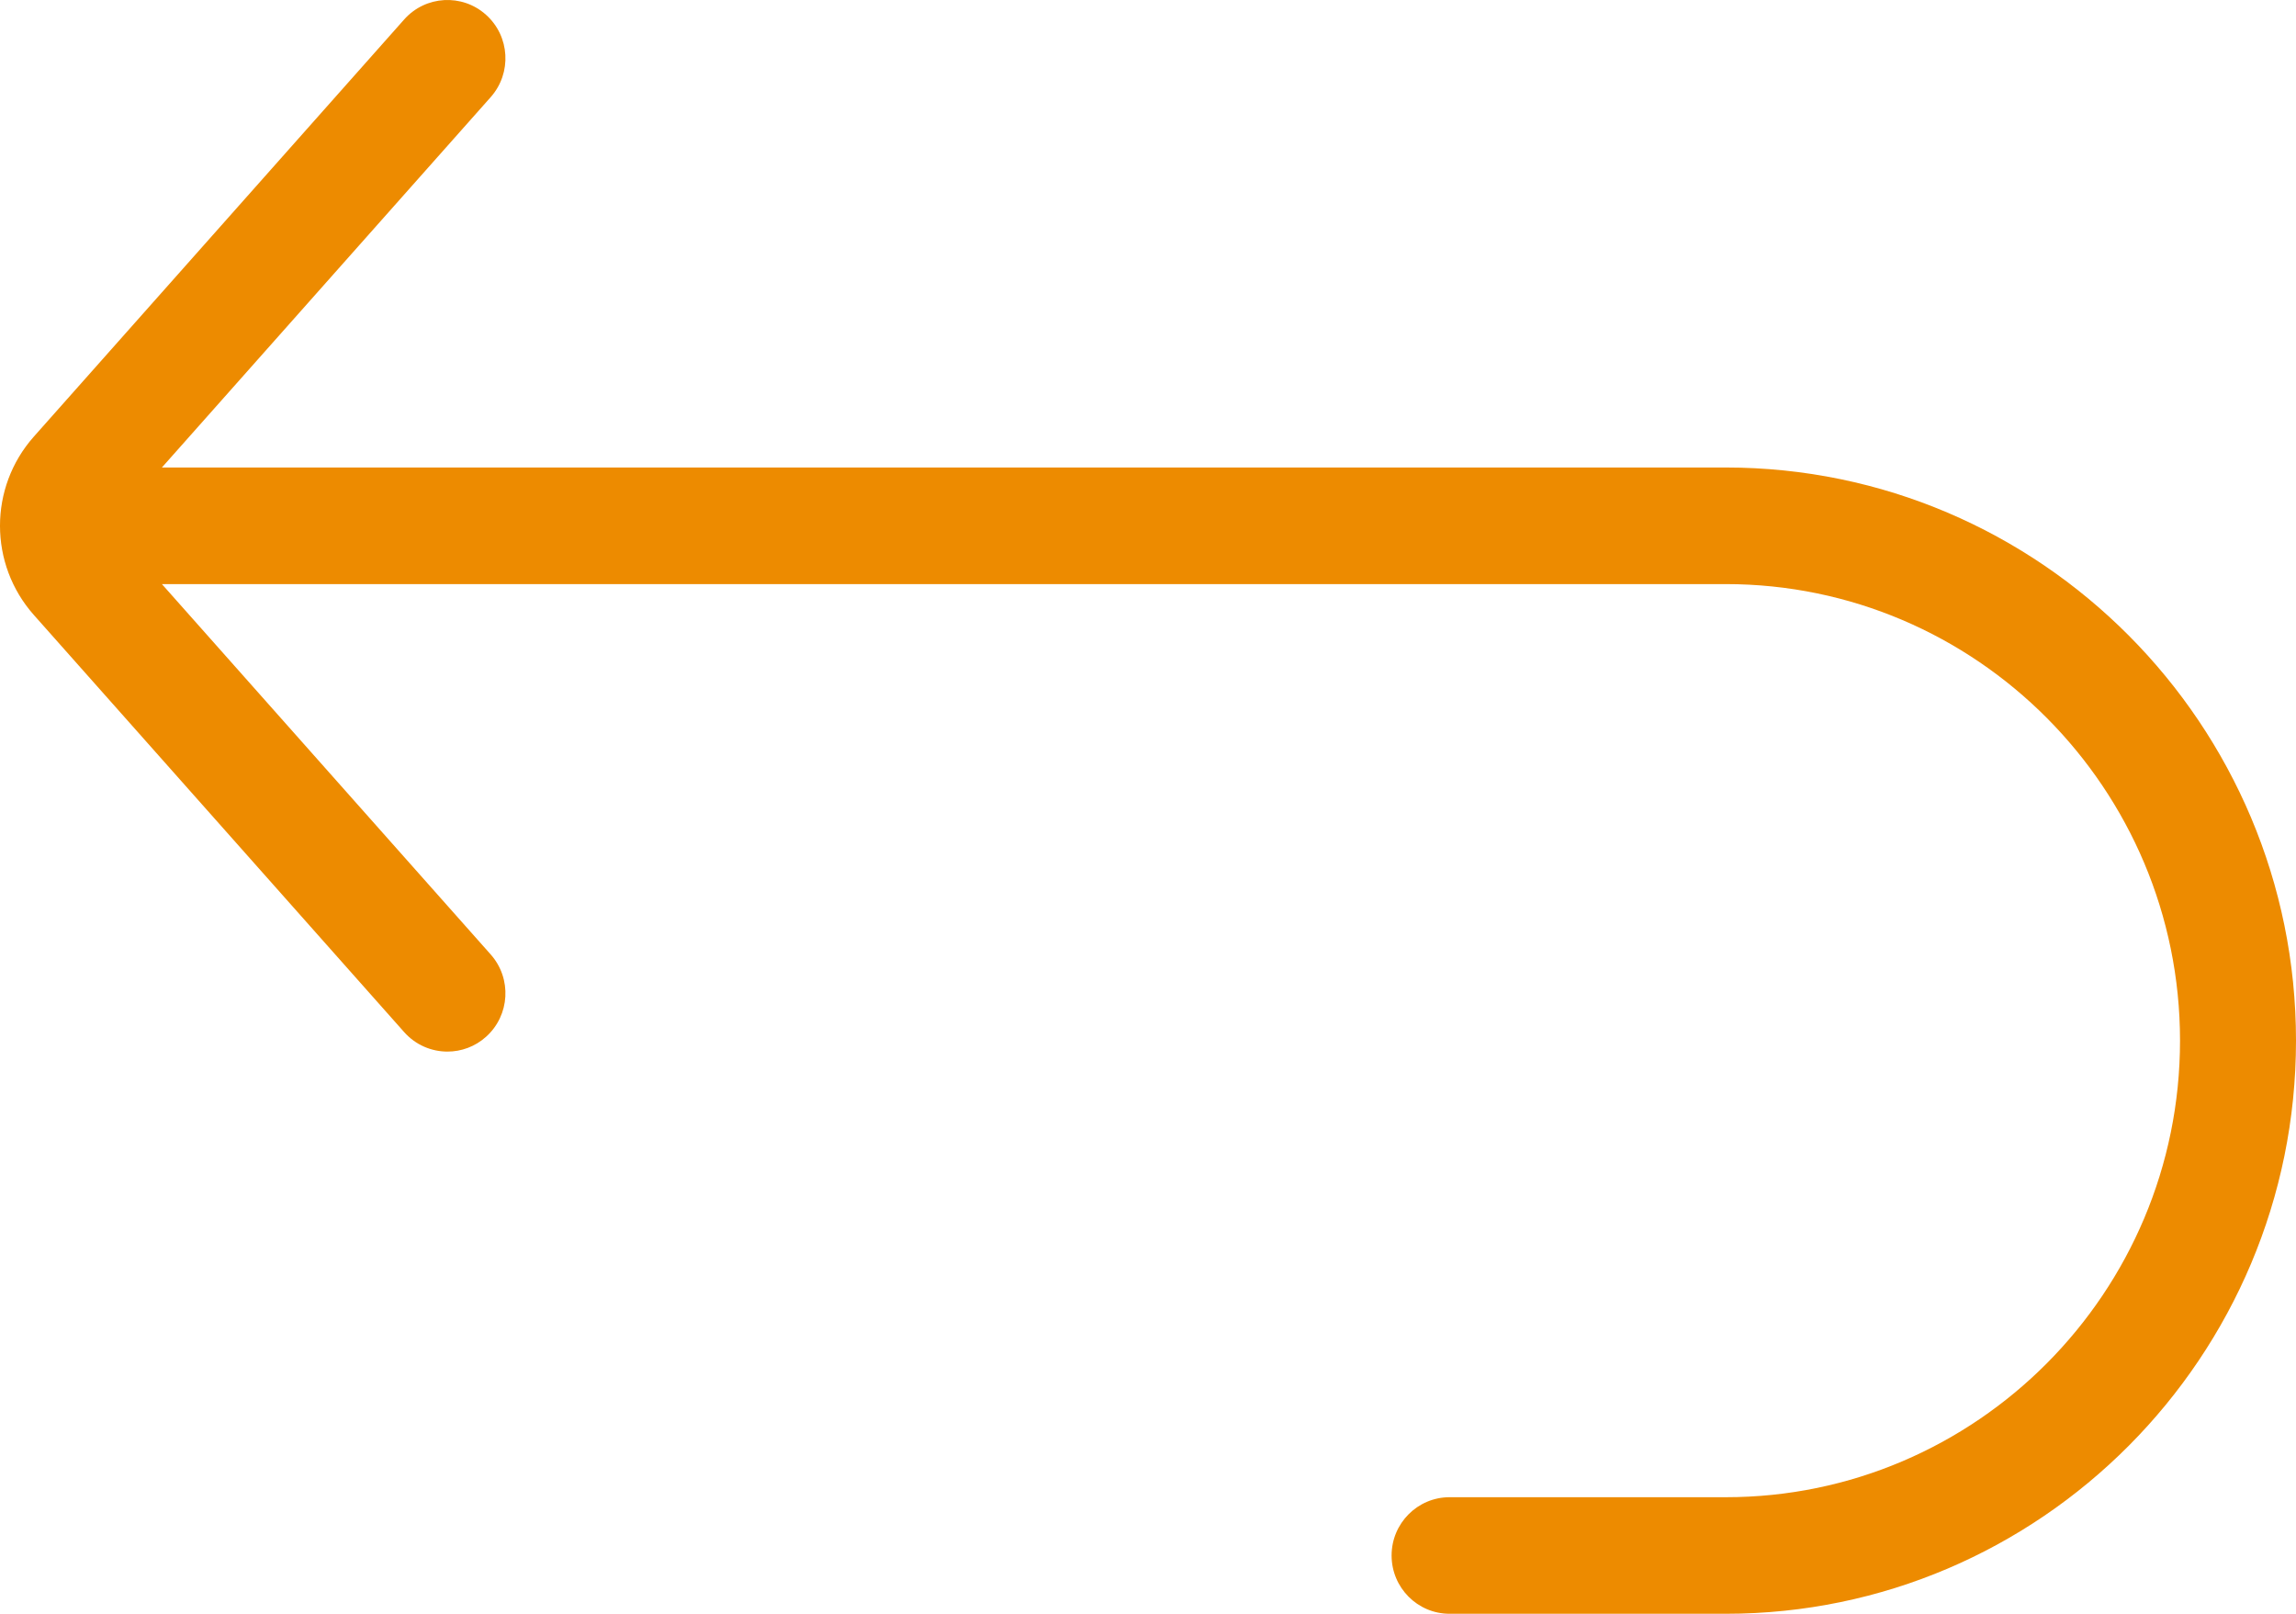
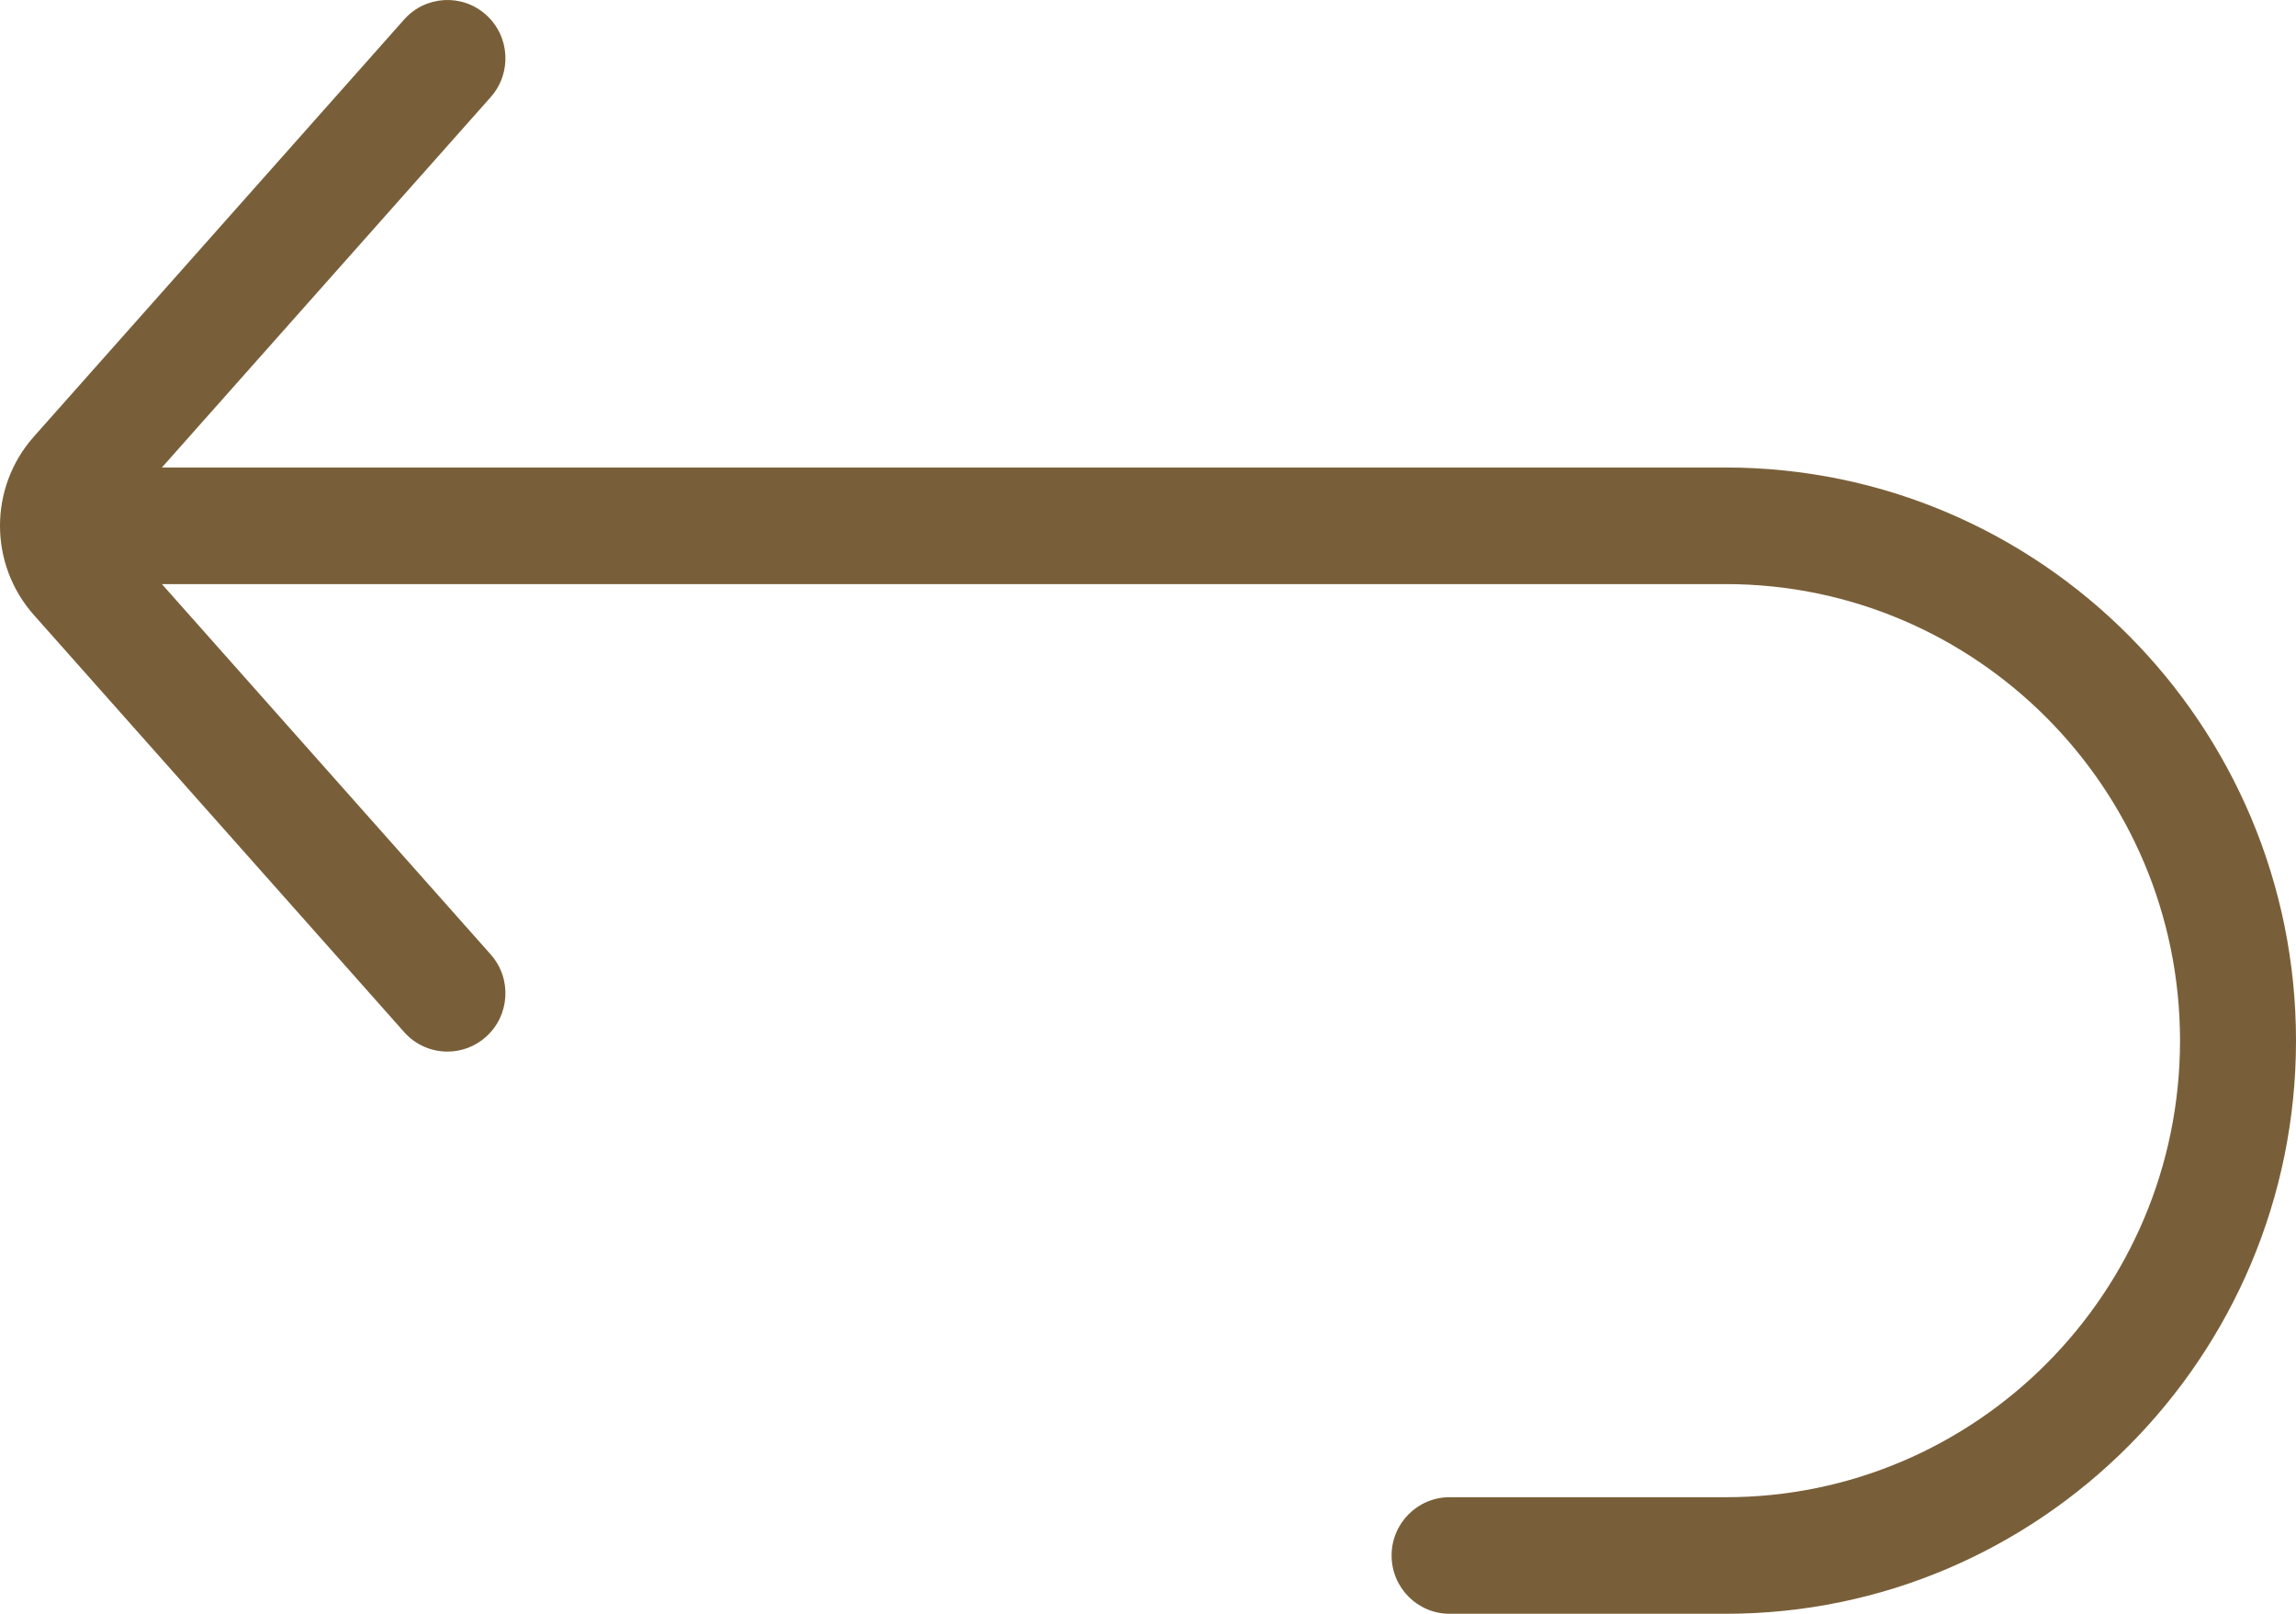
<svg xmlns="http://www.w3.org/2000/svg" width="74" height="52" viewBox="0 0 74 52" fill="none">
-   <path d="M55.62 15.064C55.52 15.064 5.218 15.064 5.218 15.064L15.816 3.129C16.503 2.354 16.436 1.167 15.665 0.477C14.895 -0.214 13.713 -0.146 13.026 0.628L1.09 14.07C-0.364 15.708 -0.363 18.177 1.09 19.815L13.026 33.257C13.396 33.673 13.907 33.885 14.421 33.885C14.864 33.885 15.309 33.728 15.665 33.408C16.436 32.718 16.503 31.531 15.816 30.756L5.218 18.821C5.218 18.821 55.52 18.821 55.621 18.821C63.694 18.821 70.262 25.42 70.262 33.532C70.262 41.644 63.694 48.244 55.621 48.244H46.72C45.688 48.244 44.851 49.085 44.851 50.122C44.851 51.159 45.688 52 46.72 52H55.621C65.755 52 74 43.715 74 33.532C74 23.349 65.755 15.064 55.62 15.064Z" fill="#ED8B00" />
+   <path d="M55.62 15.064C55.52 15.064 5.218 15.064 5.218 15.064L15.816 3.129C16.503 2.354 16.436 1.167 15.665 0.477C14.895 -0.214 13.713 -0.146 13.026 0.628L1.09 14.07C-0.364 15.708 -0.363 18.177 1.09 19.815L13.026 33.257C13.396 33.673 13.907 33.885 14.421 33.885C14.864 33.885 15.309 33.728 15.665 33.408C16.436 32.718 16.503 31.531 15.816 30.756L5.218 18.821C5.218 18.821 55.52 18.821 55.621 18.821C63.694 18.821 70.262 25.42 70.262 33.532C70.262 41.644 63.694 48.244 55.621 48.244H46.72C45.688 48.244 44.851 49.085 44.851 50.122C44.851 51.159 45.688 52 46.72 52H55.621C65.755 52 74 43.715 74 33.532C74 23.349 65.755 15.064 55.62 15.064Z" fill="#795F39" />
</svg>
